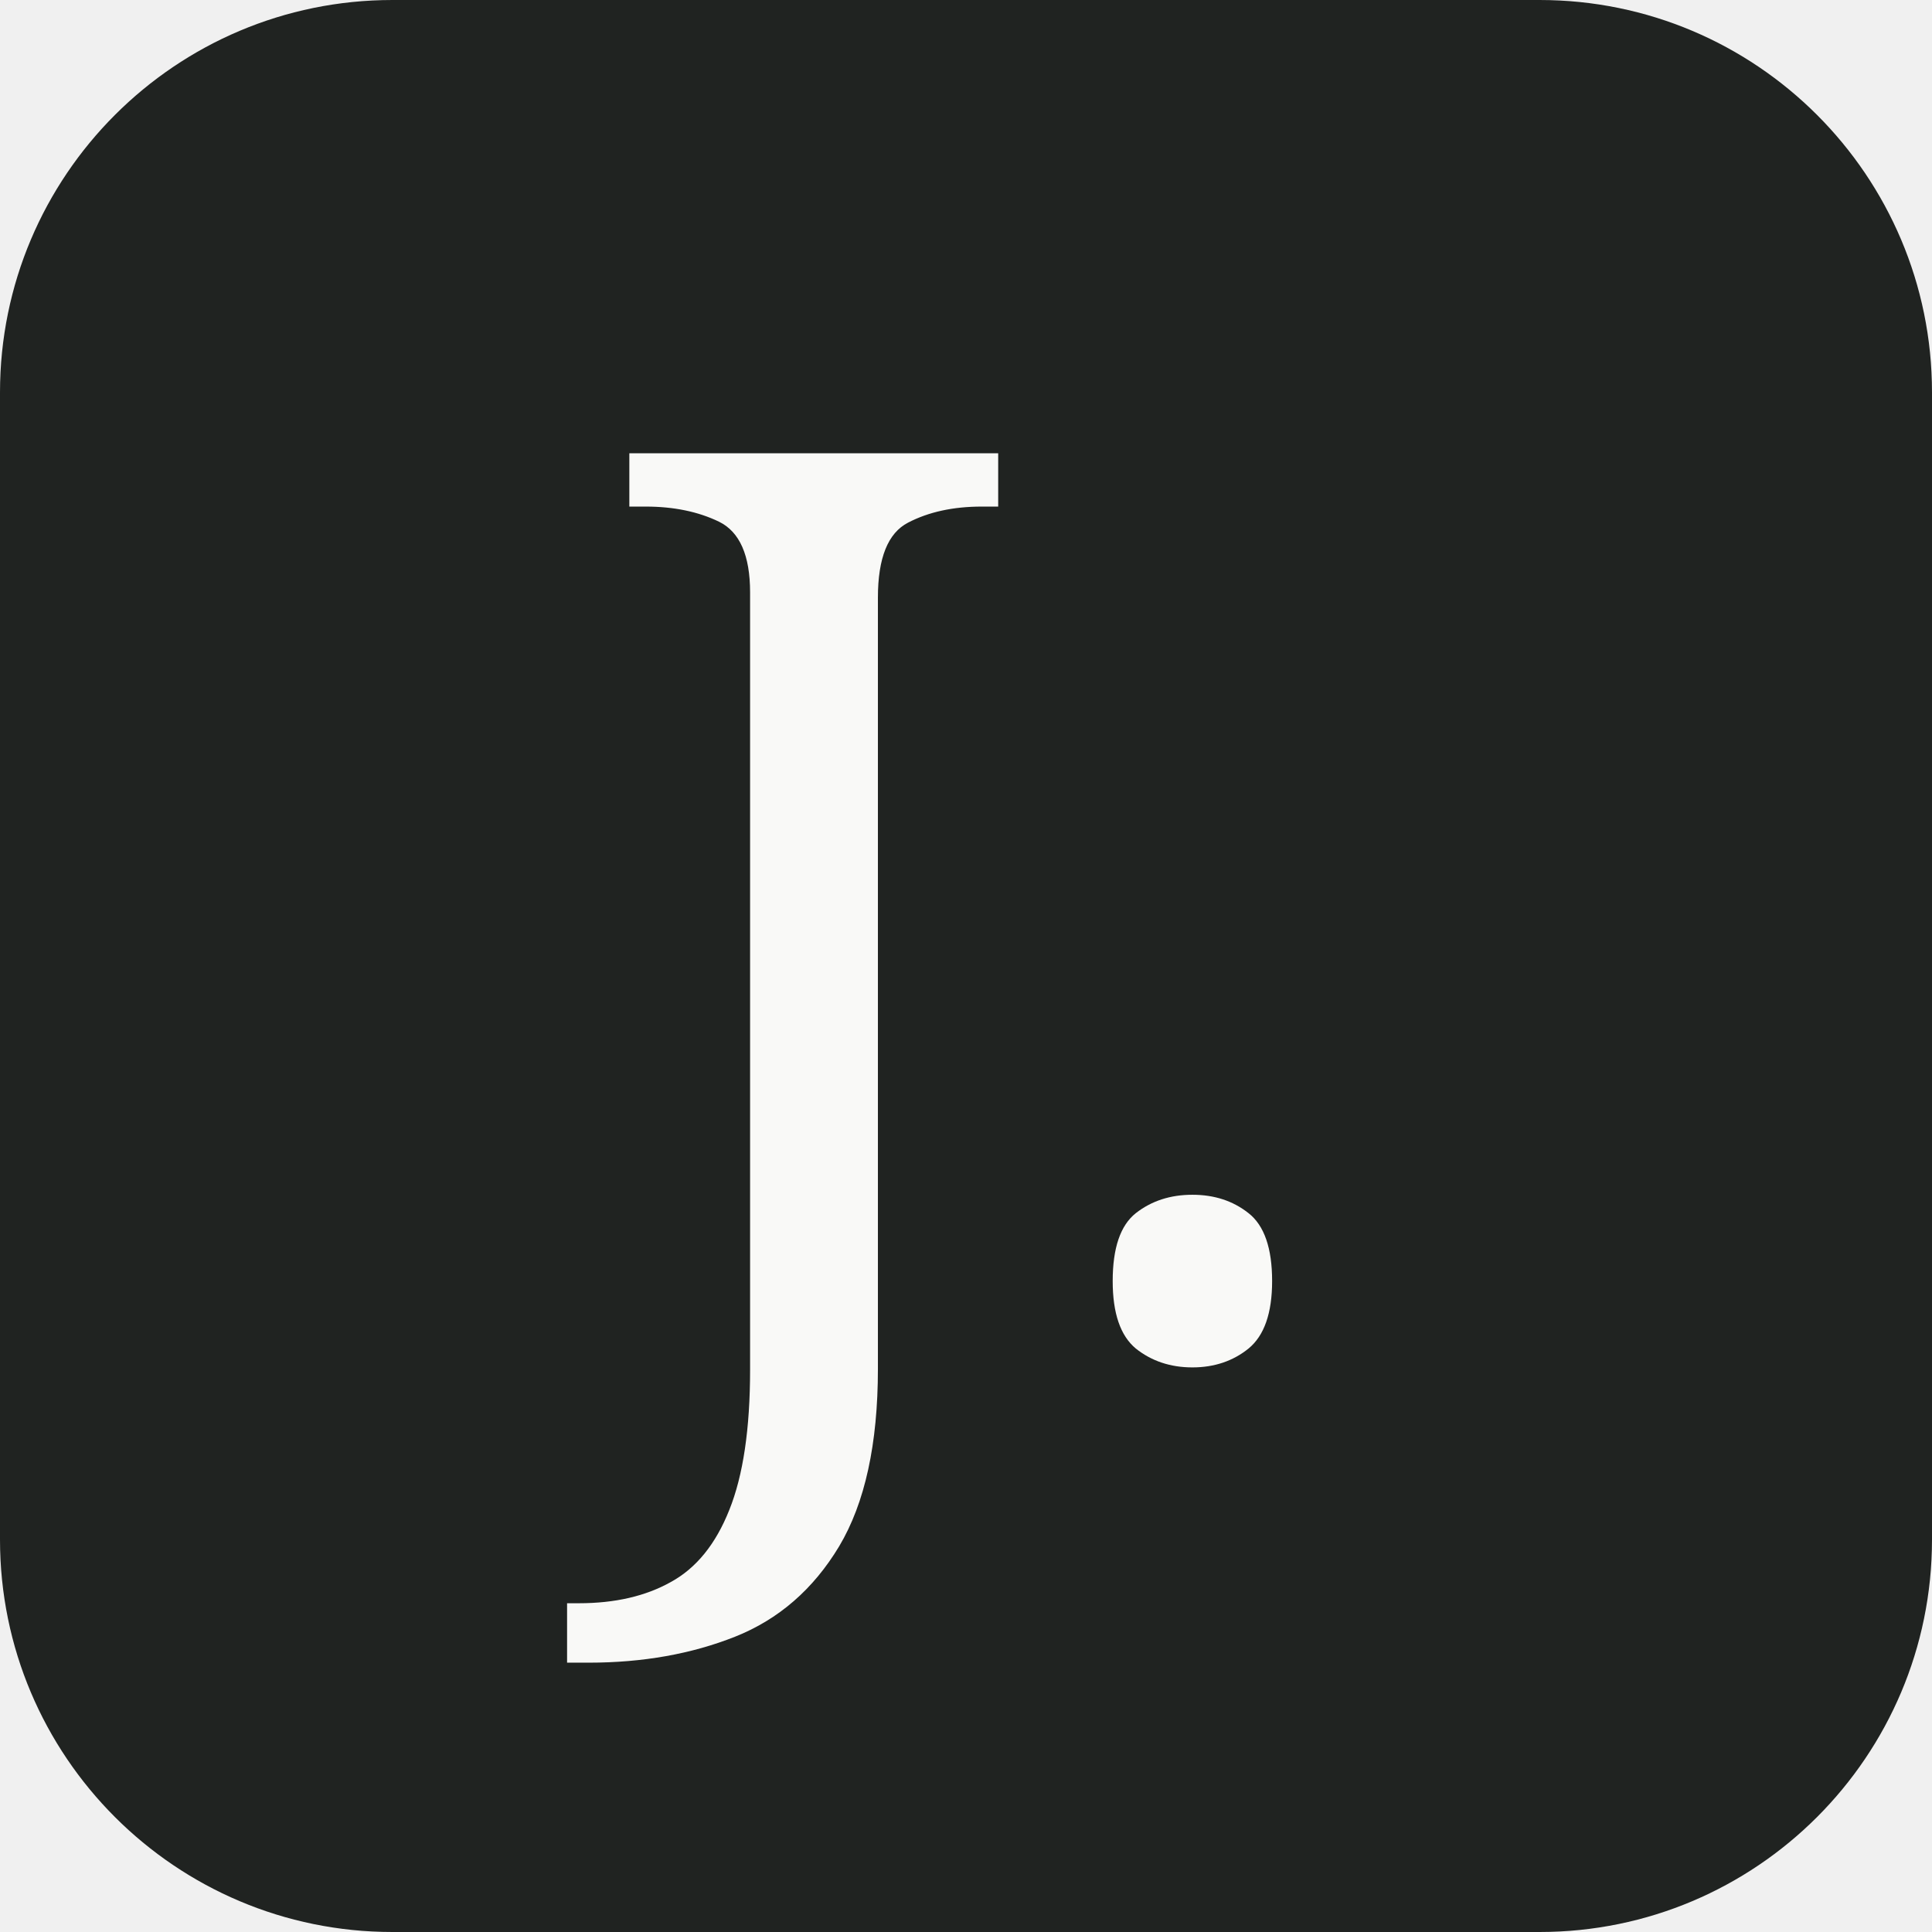
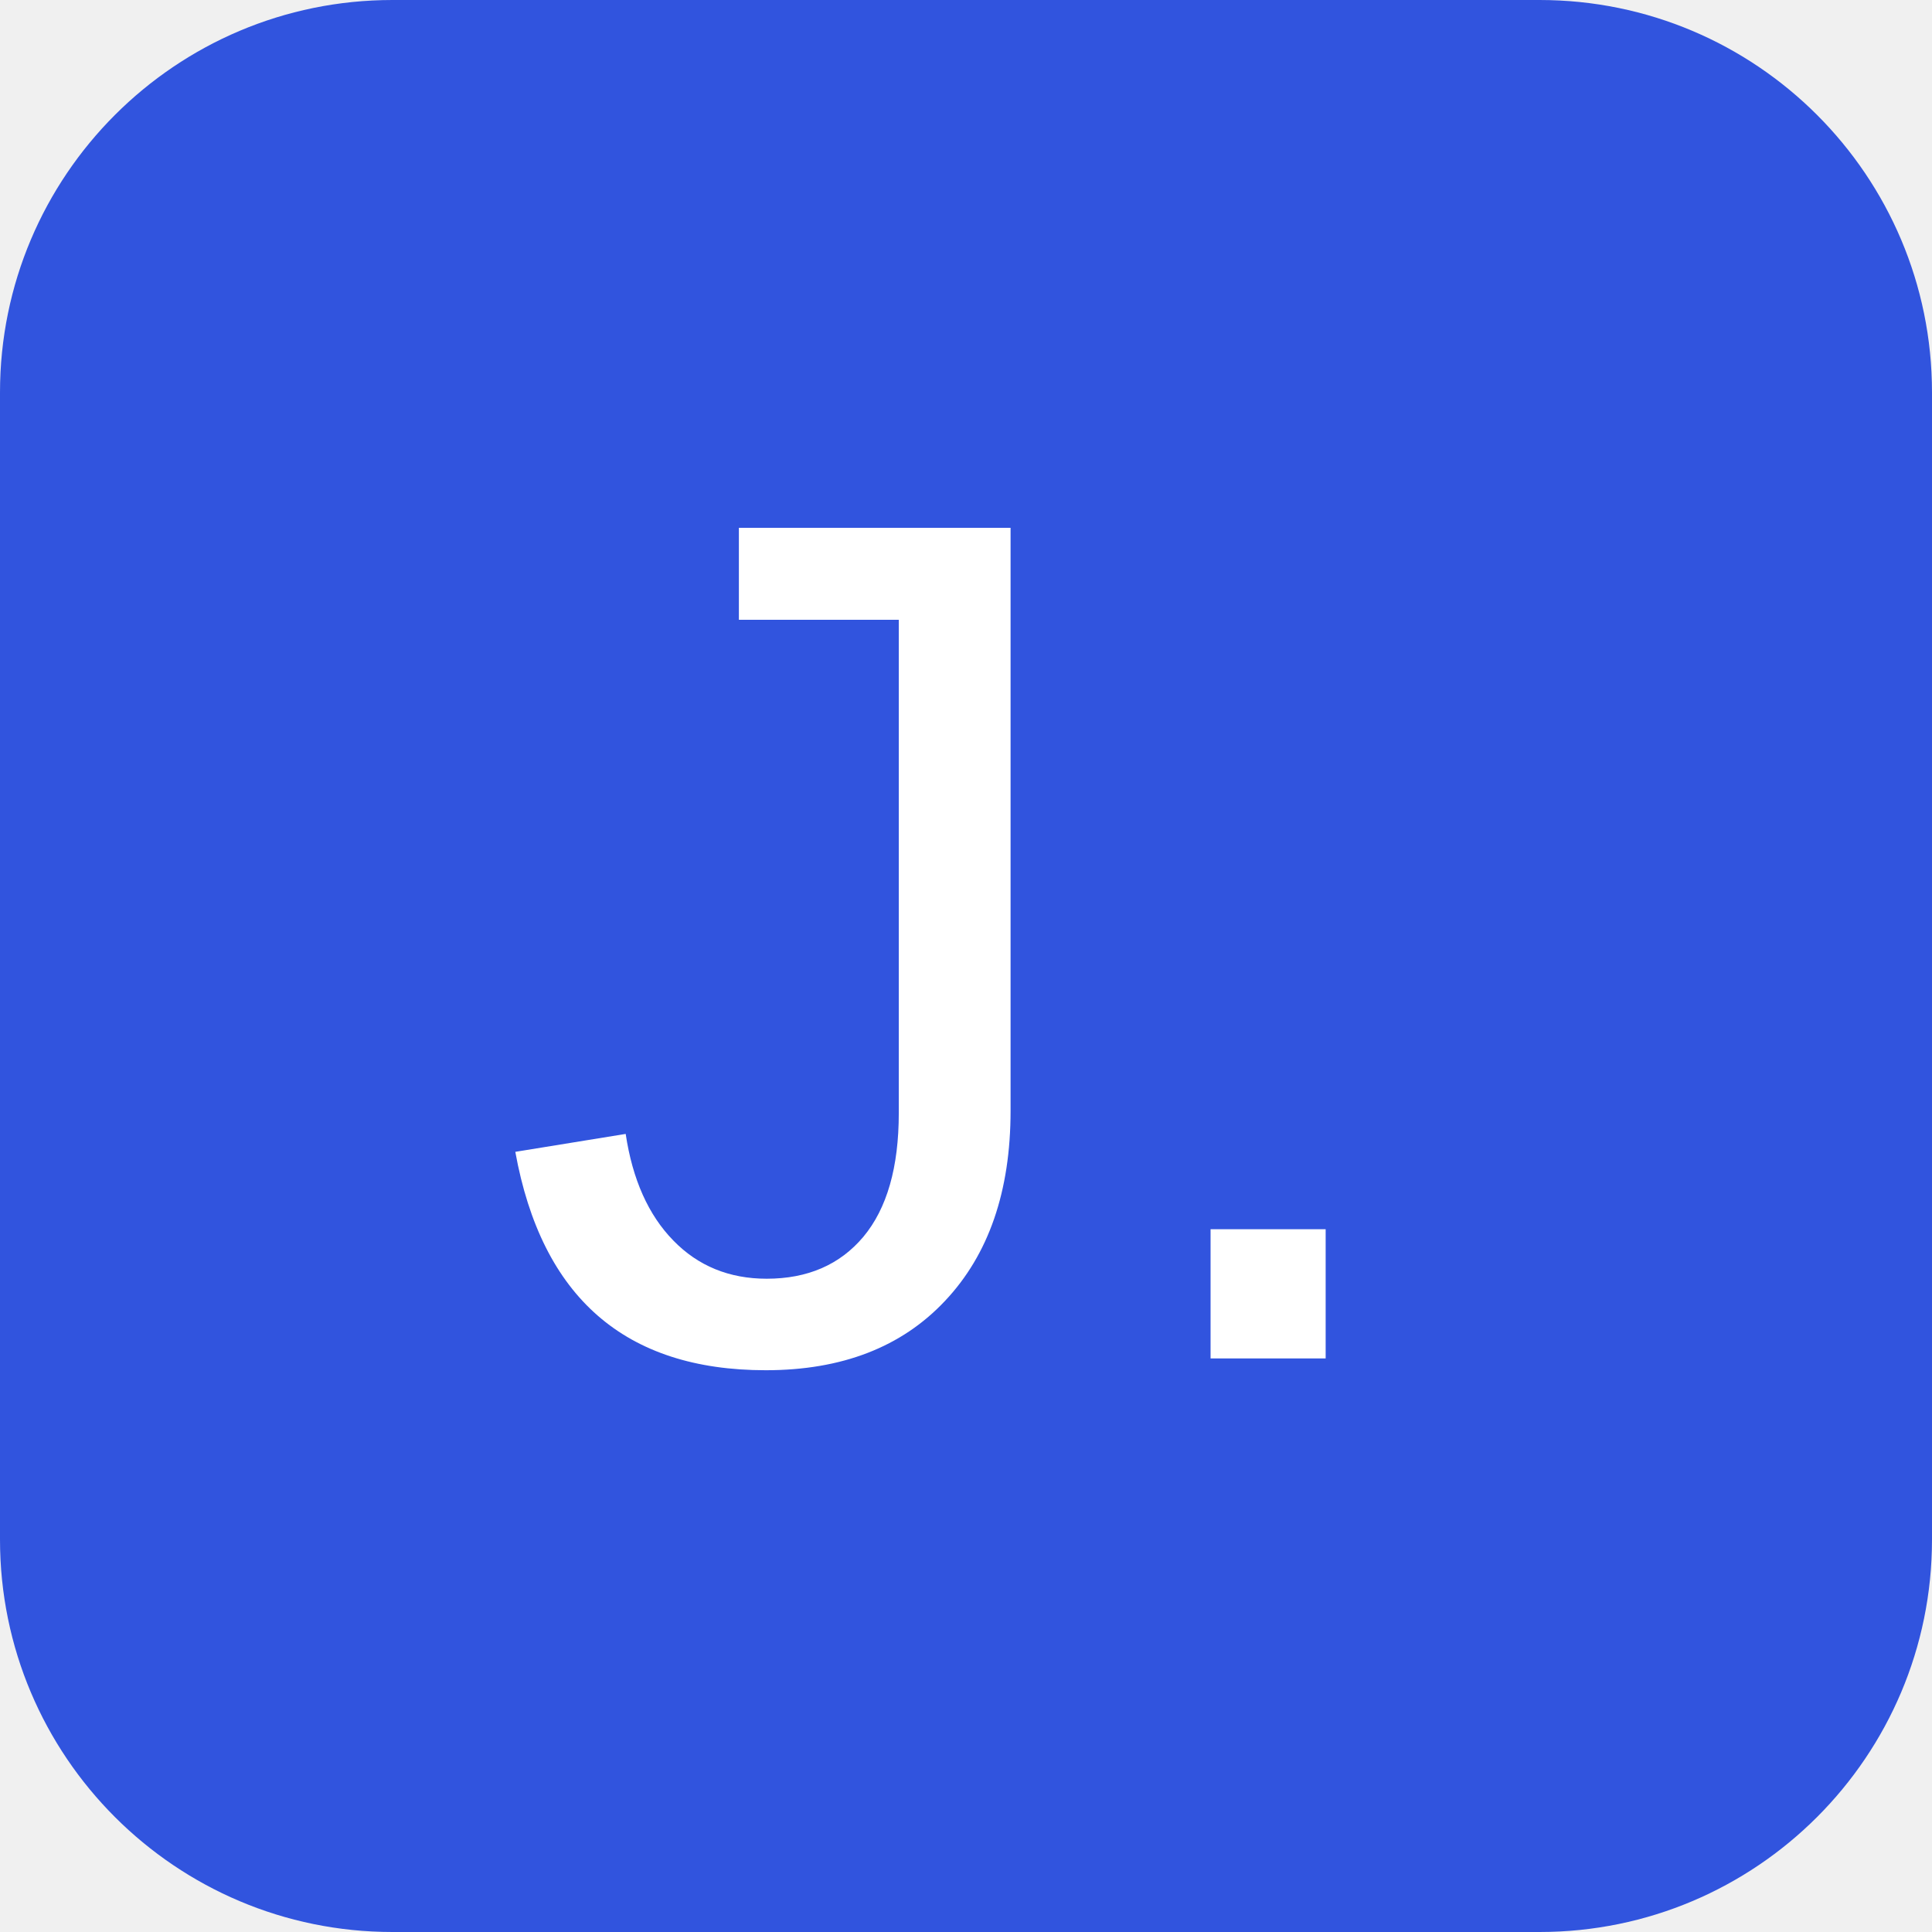
<svg xmlns="http://www.w3.org/2000/svg" viewBox="0 0 64 64">
-   <rect width="64" height="64" rx="13" fill="#202321" />
-   <text x="32" y="45" text-anchor="middle" fill="#f9f9f7" font-family="Georgia,serif" font-size="42">J.</text>
+   <rect width="64" height="64" rx="13" fill="#3154de" />
+   <text x="32" y="45" text-anchor="middle" fill="white" font-family="Arial,sans-serif" font-size="40">J.</text>
</svg>
